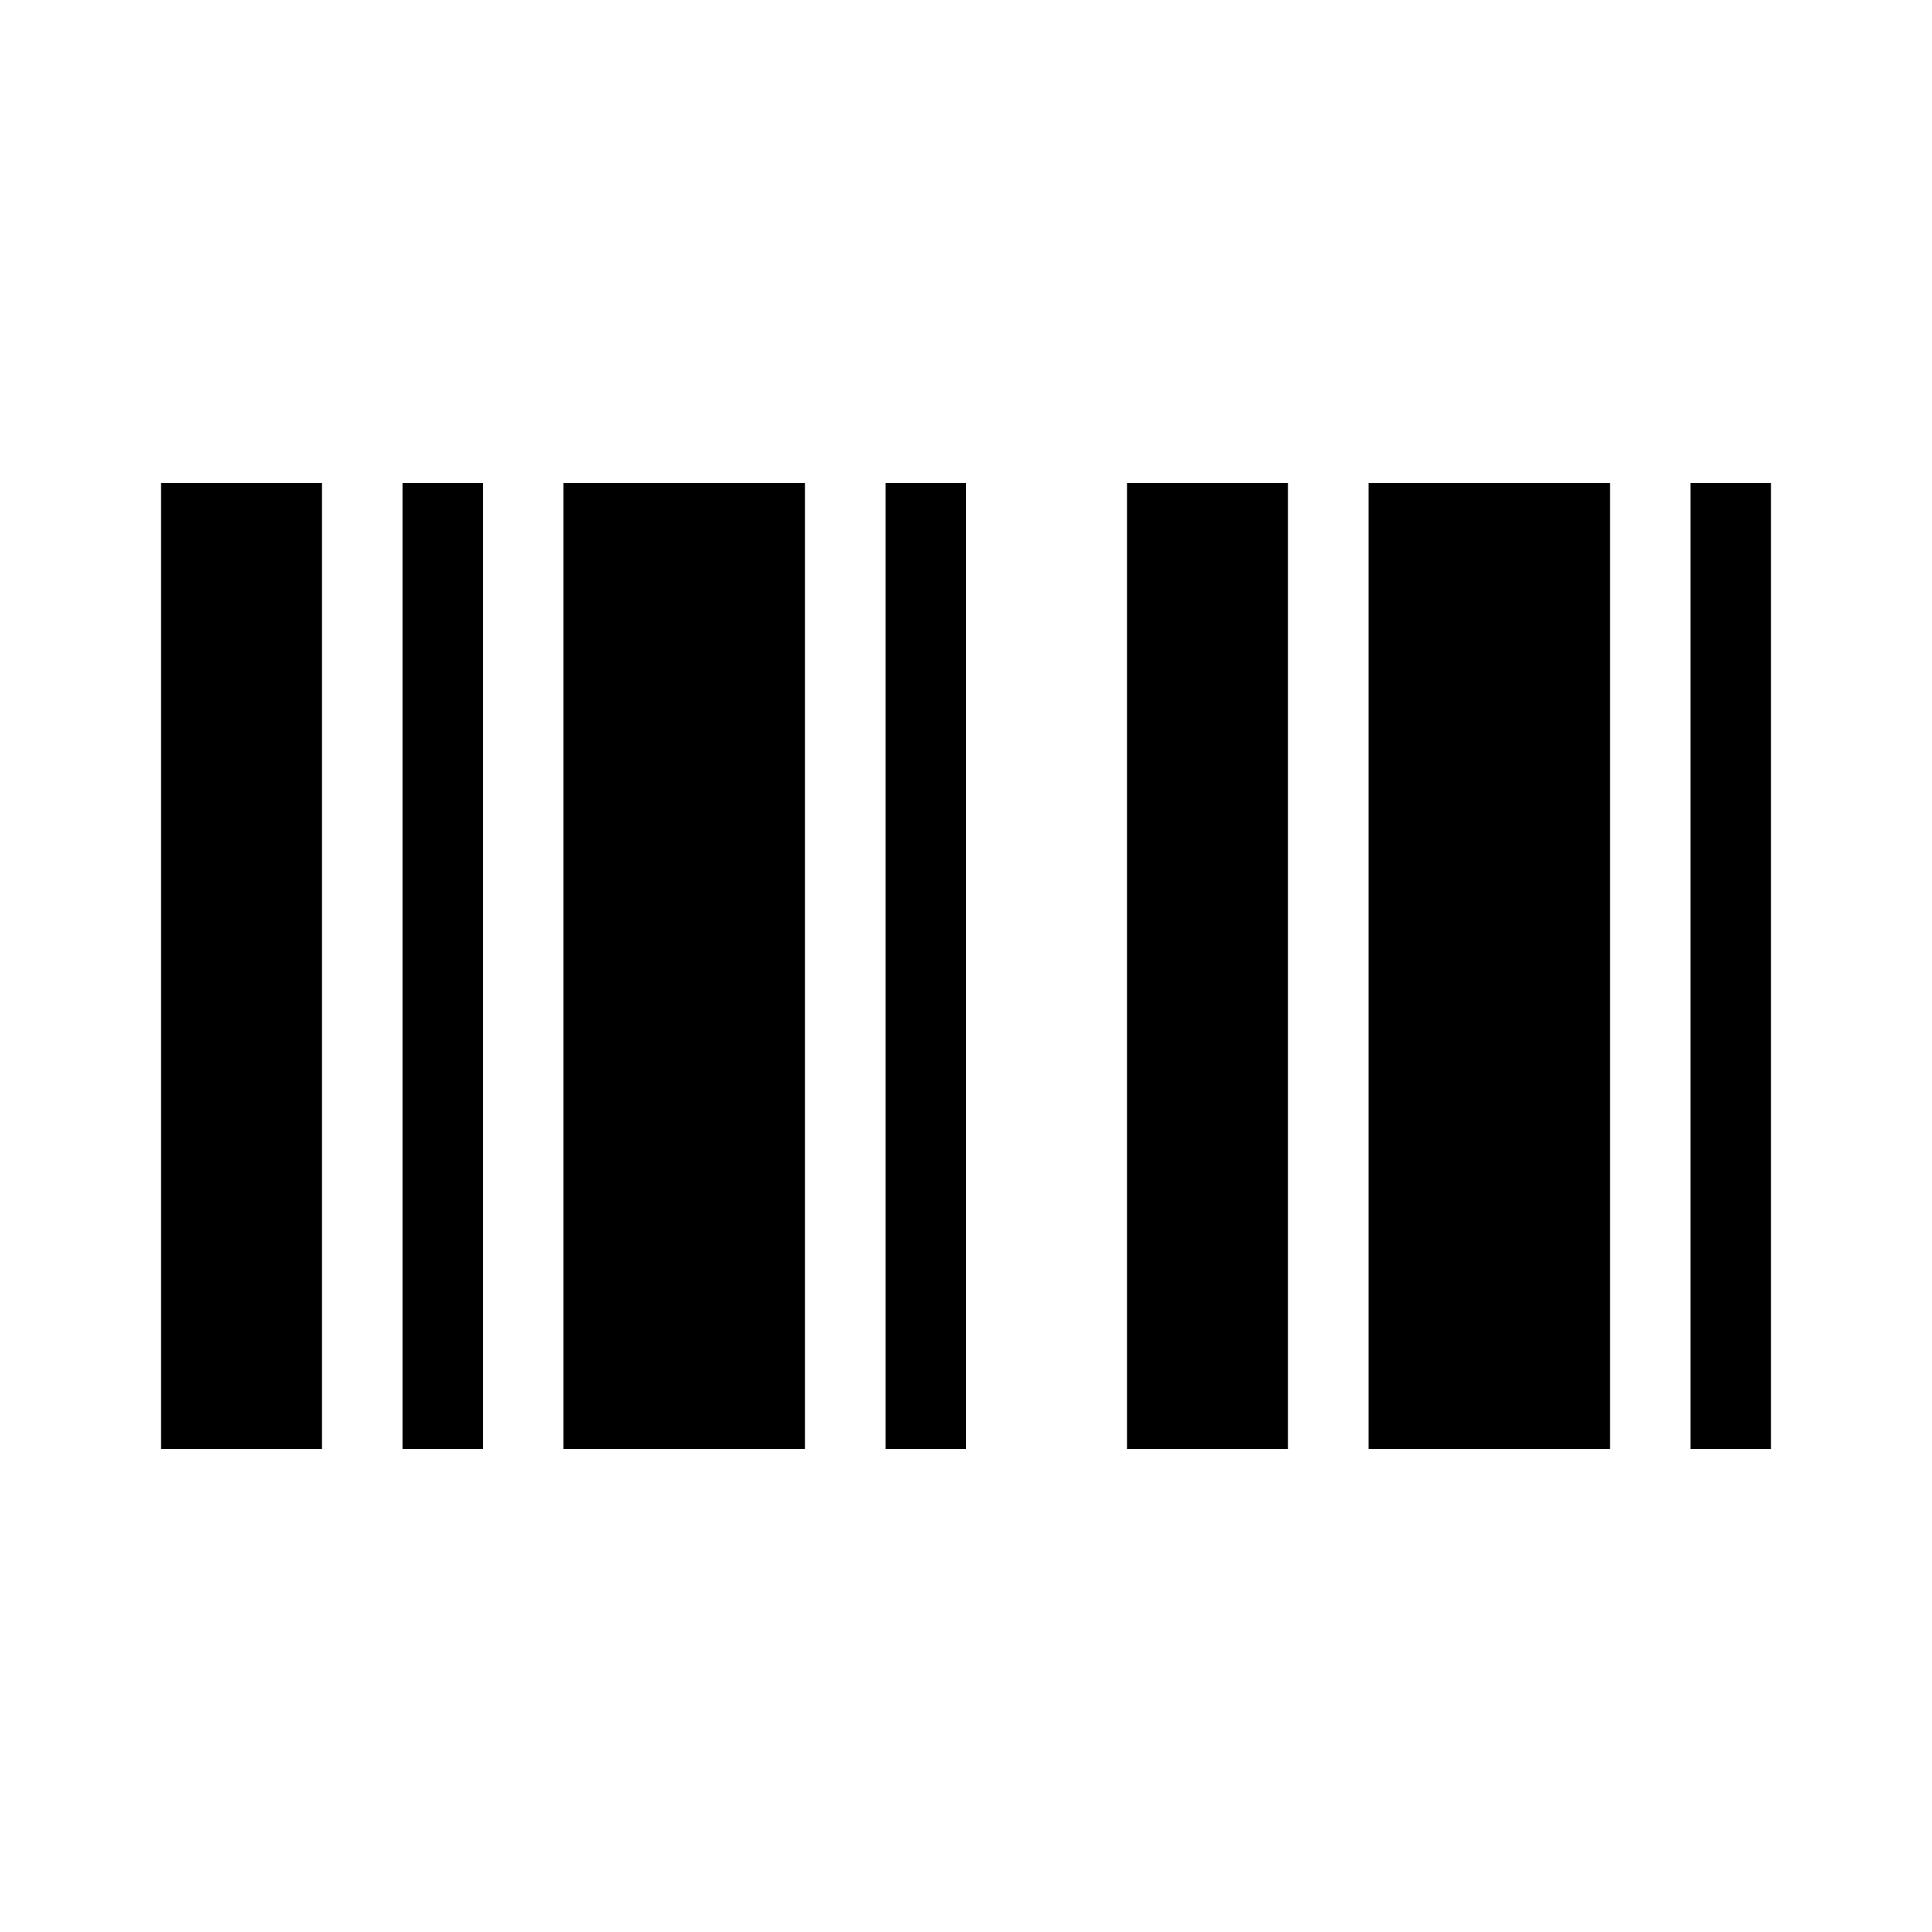
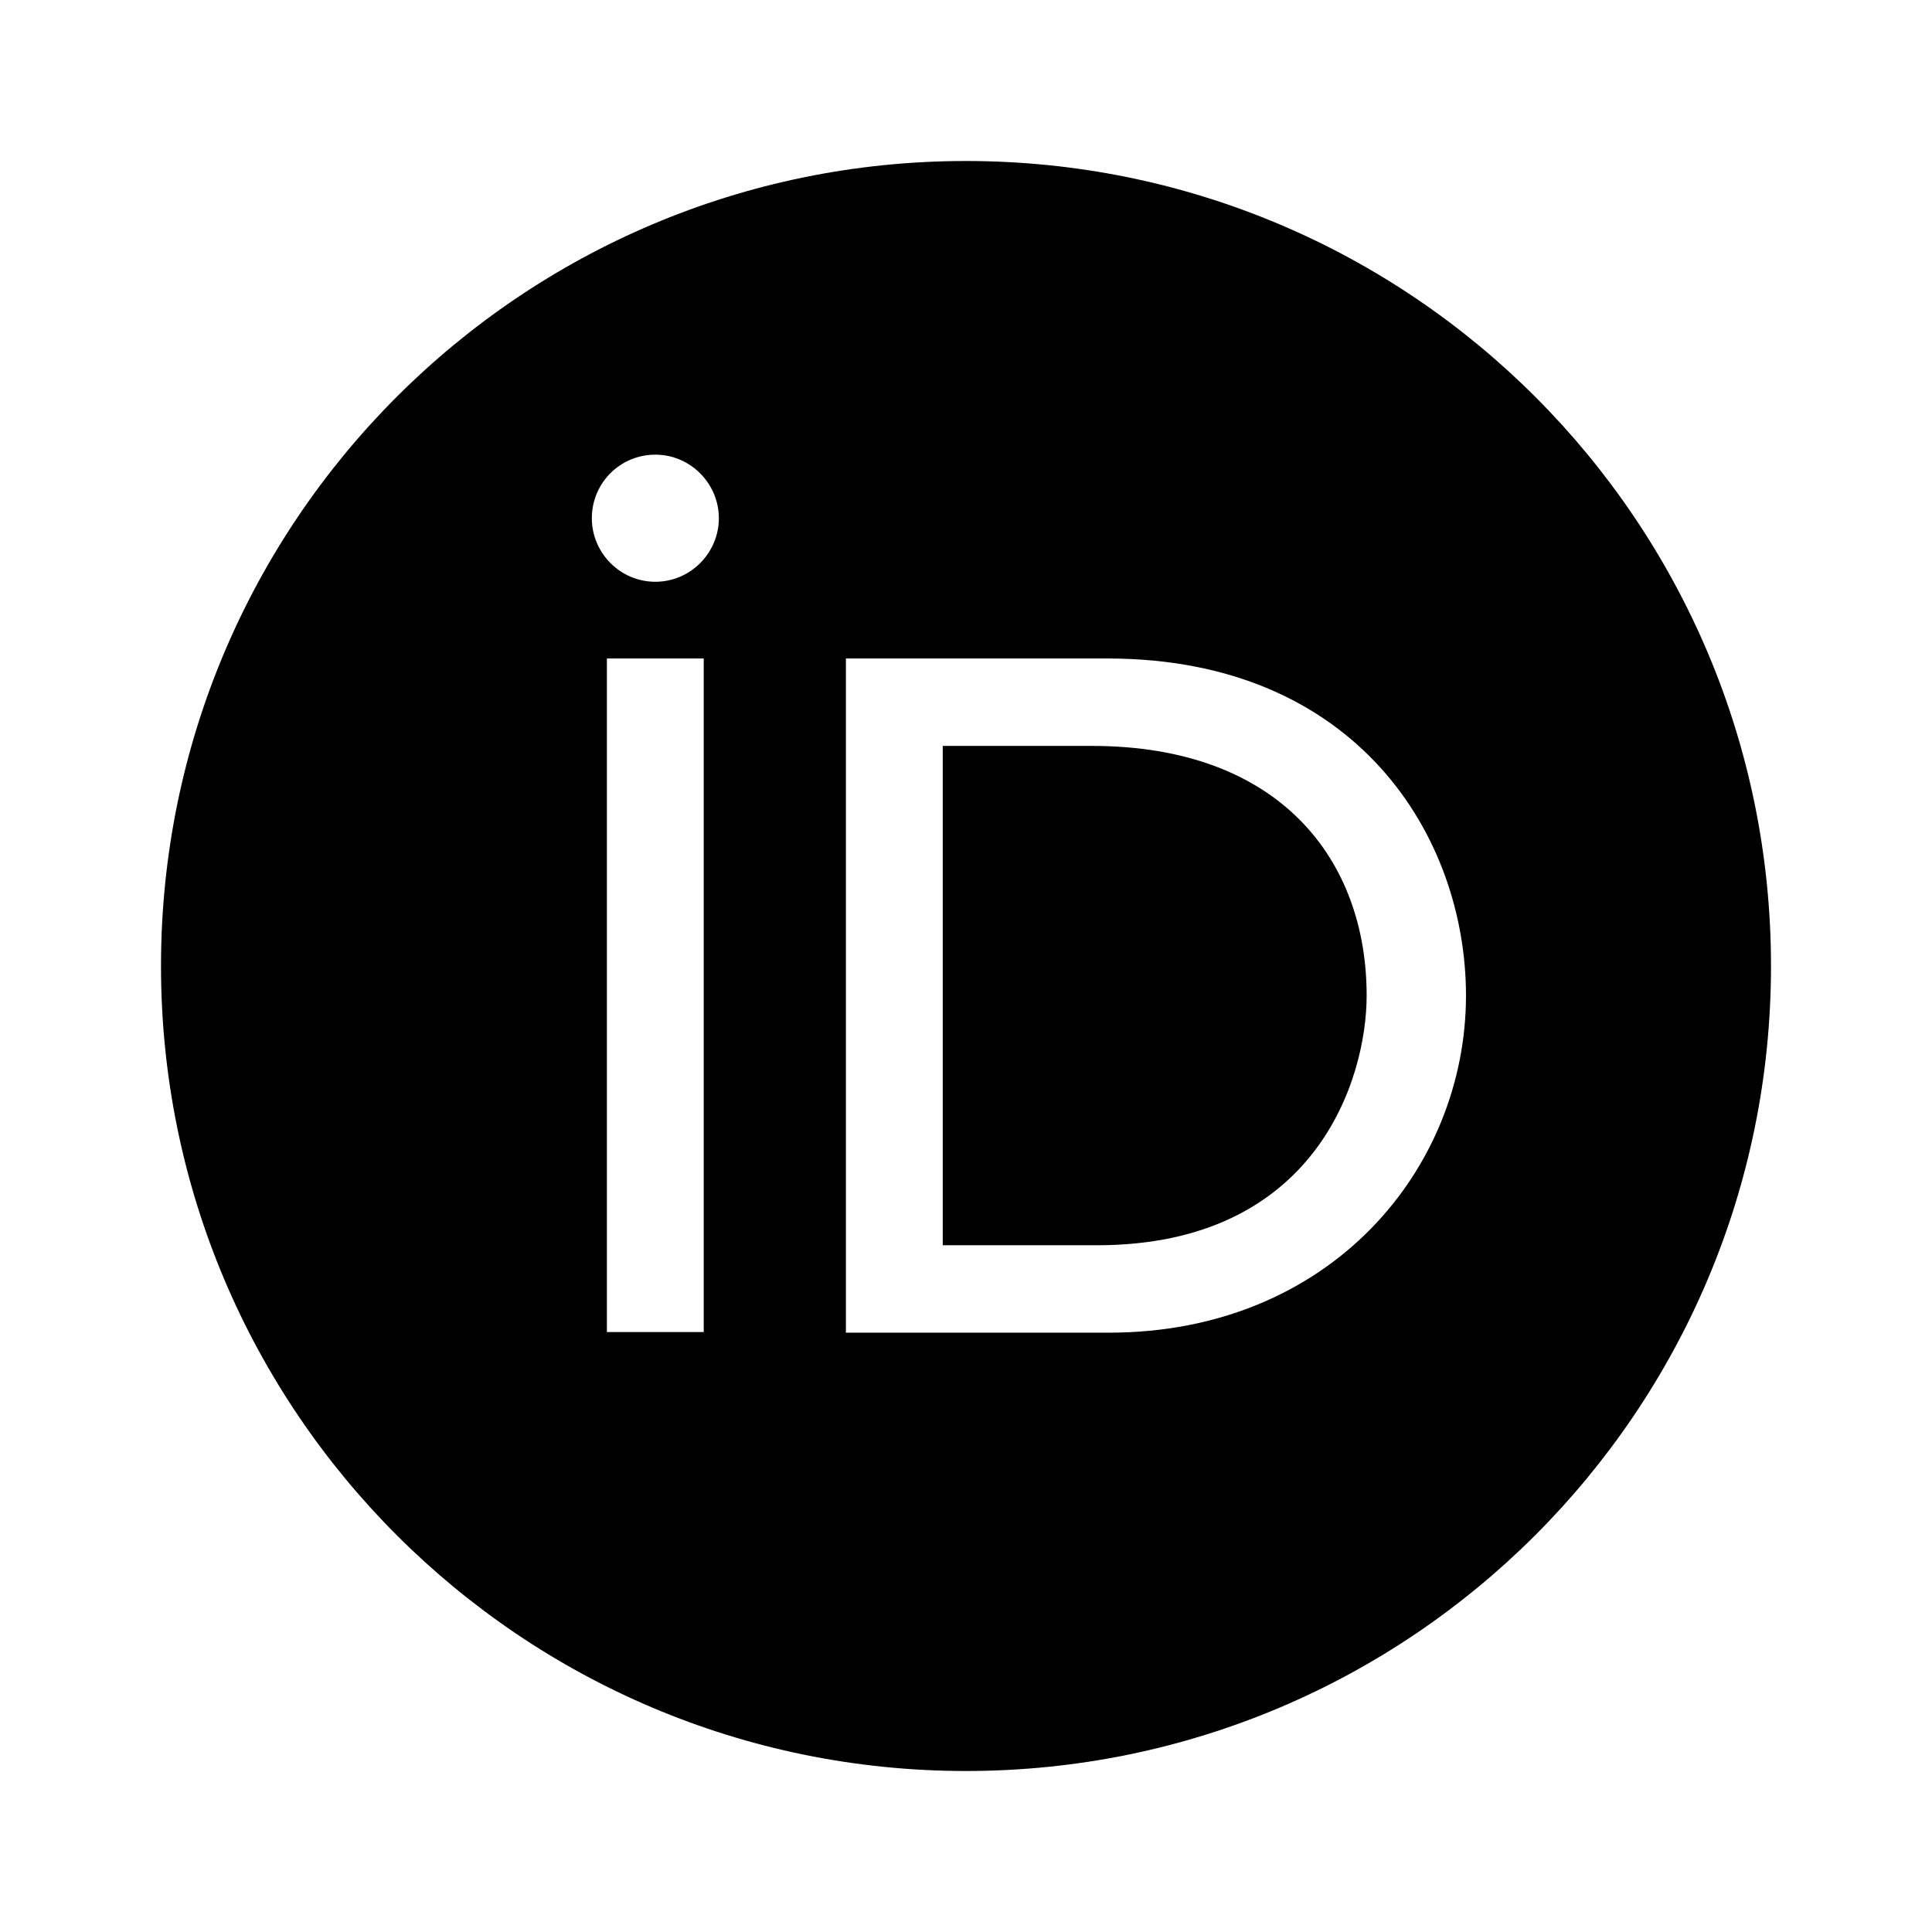
<svg xmlns="http://www.w3.org/2000/svg" width="24" height="24" viewBox="0 0 24 24">
-   <path d="M2 6H4V18H2V6ZM5 6H6V18H5V6ZM7 6H10V18H7V6ZM11 6H12V18H11V6ZM14 6H16V18H14V6ZM17 6H20V18H17V6ZM21 6H22V18H21V6Z" />
+   <path fill-rule="evenodd" clip-rule="evenodd" d="M12 22C17.523 22 22 17.523 22 12C22 6.477 17.523 2 12 2C6.477 2 2 6.477 2 12C2 17.523 6.477 22 12 22ZM7.539 8.18V16.547H8.742V8.18H7.539ZM13.758 8.18H10.508V16.555H13.773C16.531 16.555 18.211 14.516 18.211 12.367C18.211 10.391 16.852 8.18 13.758 8.18ZM13.625 15.469H11.711V9.266H13.562C15.906 9.266 16.977 10.688 16.977 12.367C16.977 13.398 16.352 15.469 13.625 15.469ZM8.141 7.227C8.578 7.227 8.93 6.867 8.93 6.438C8.93 6.008 8.578 5.648 8.141 5.648C7.703 5.648 7.352 6 7.352 6.438C7.352 6.867 7.703 7.227 8.141 7.227Z" />
</svg>
